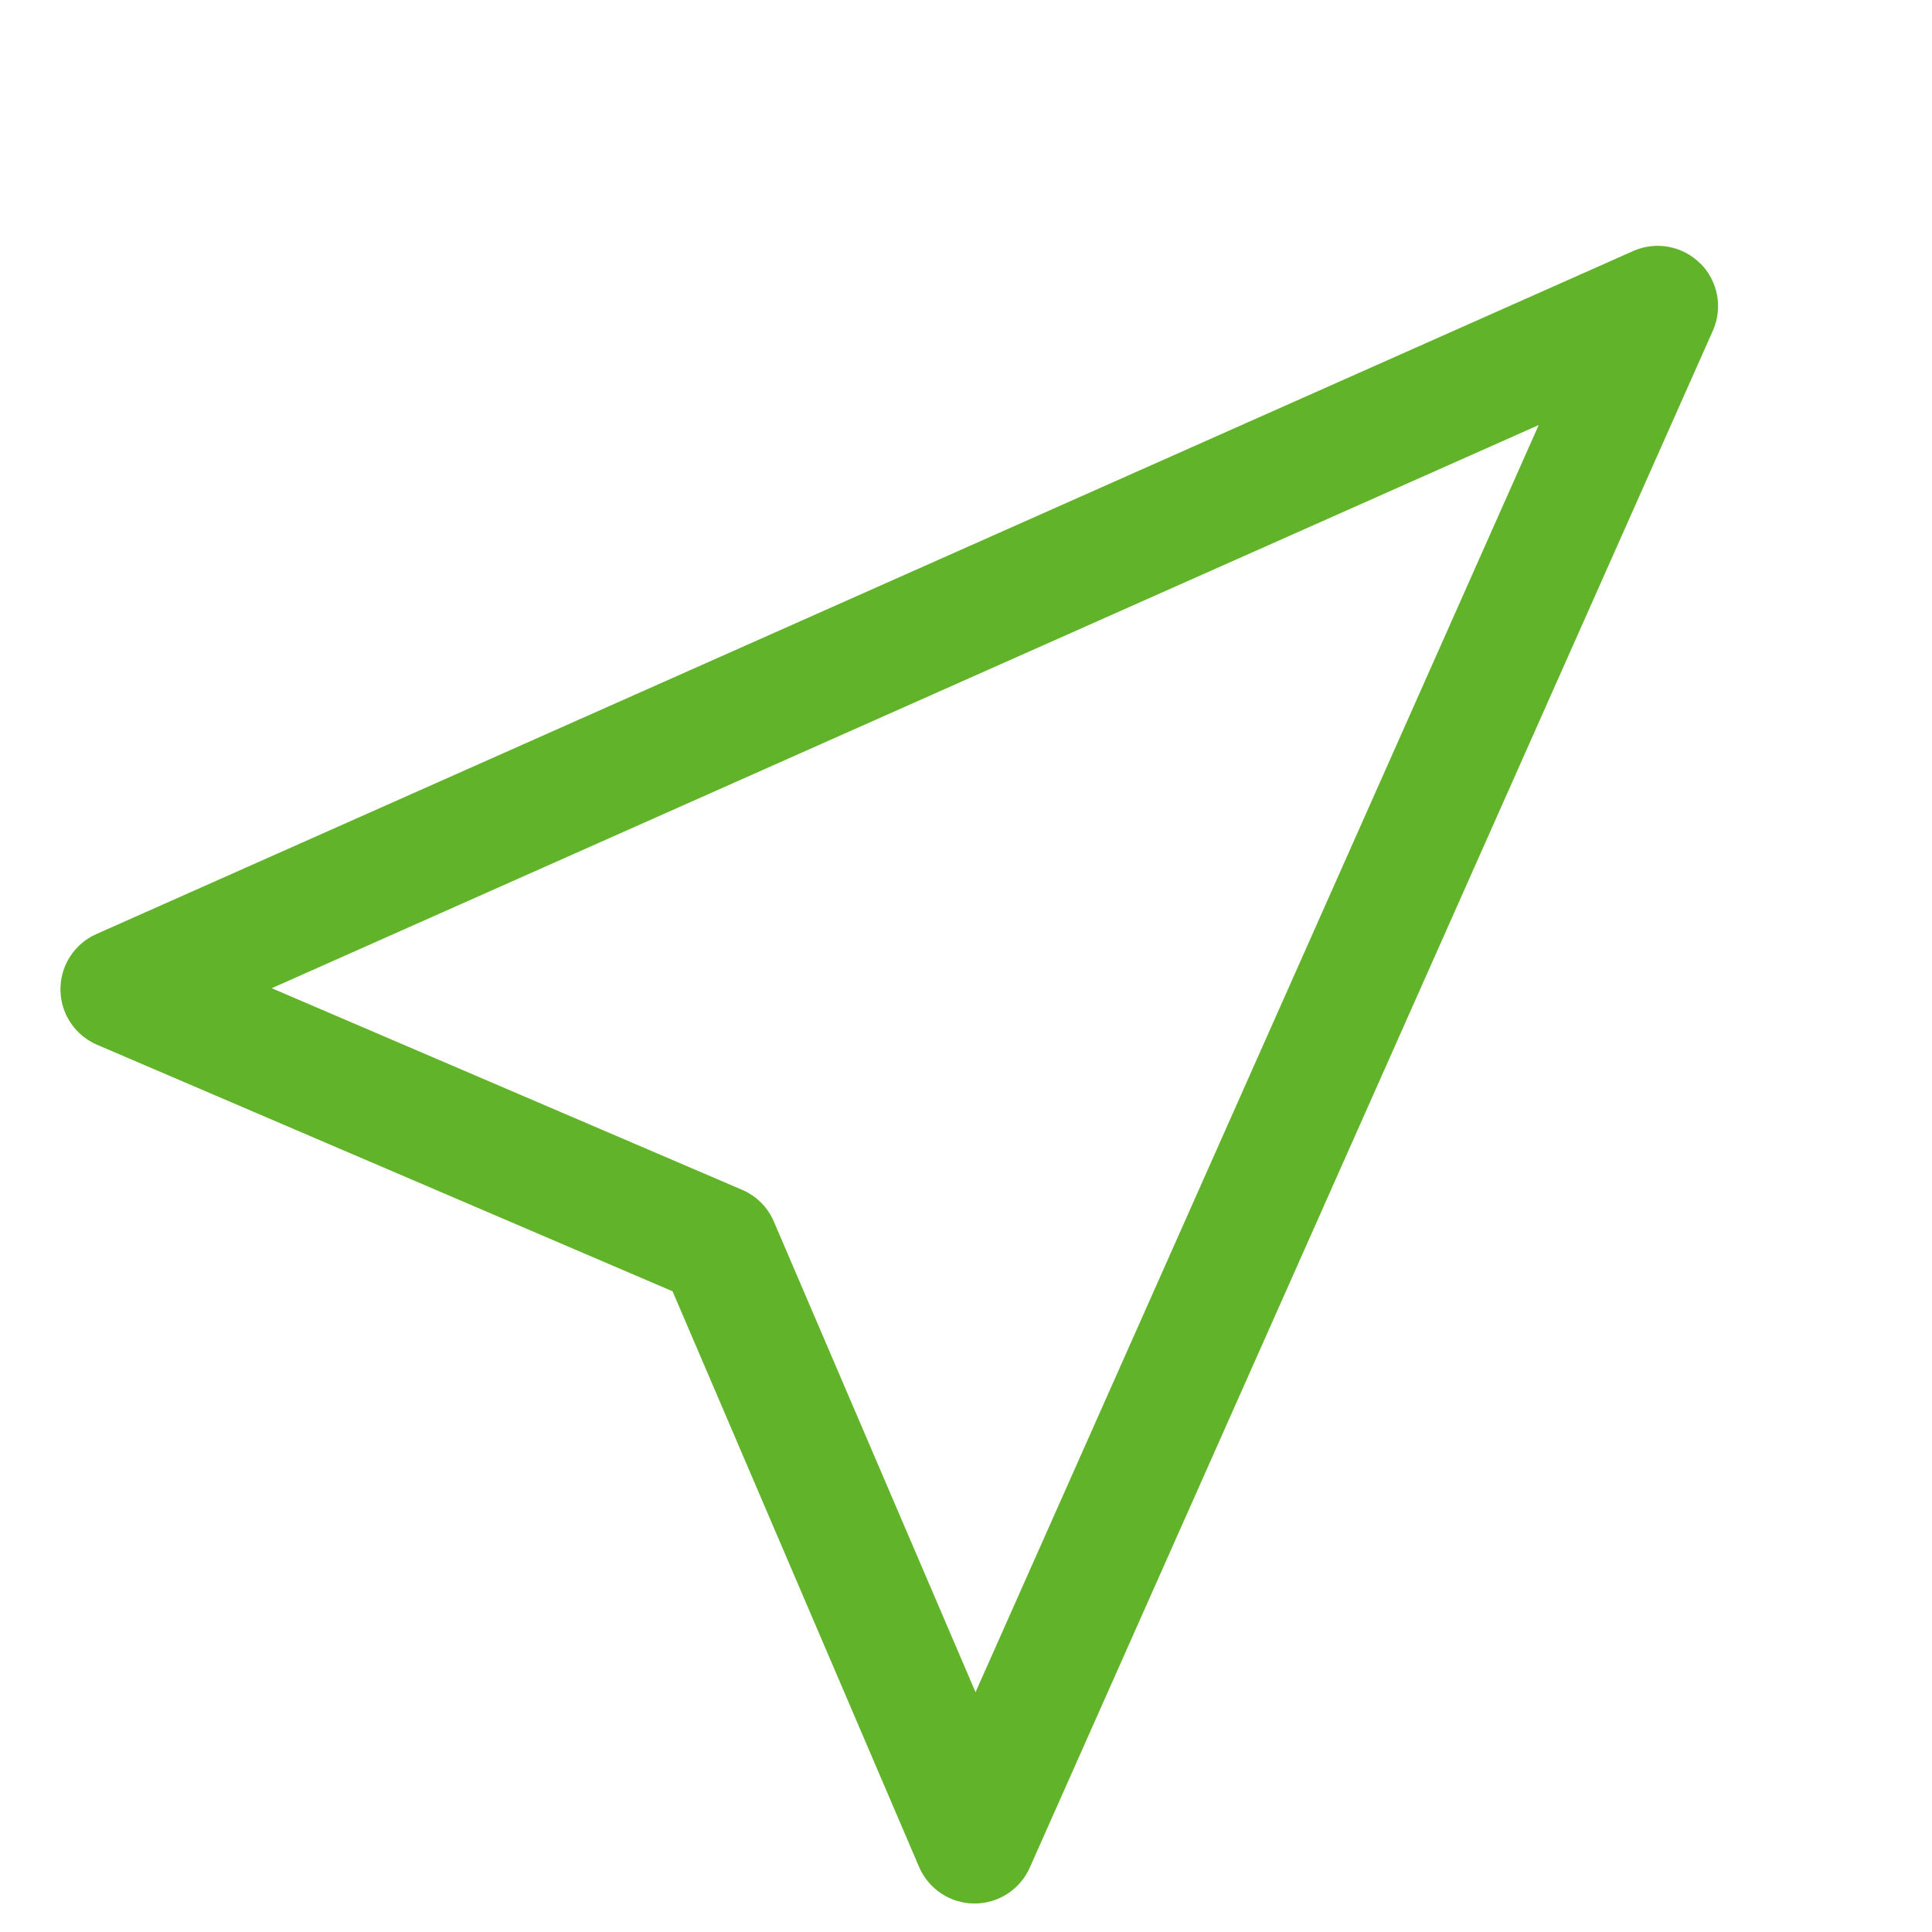
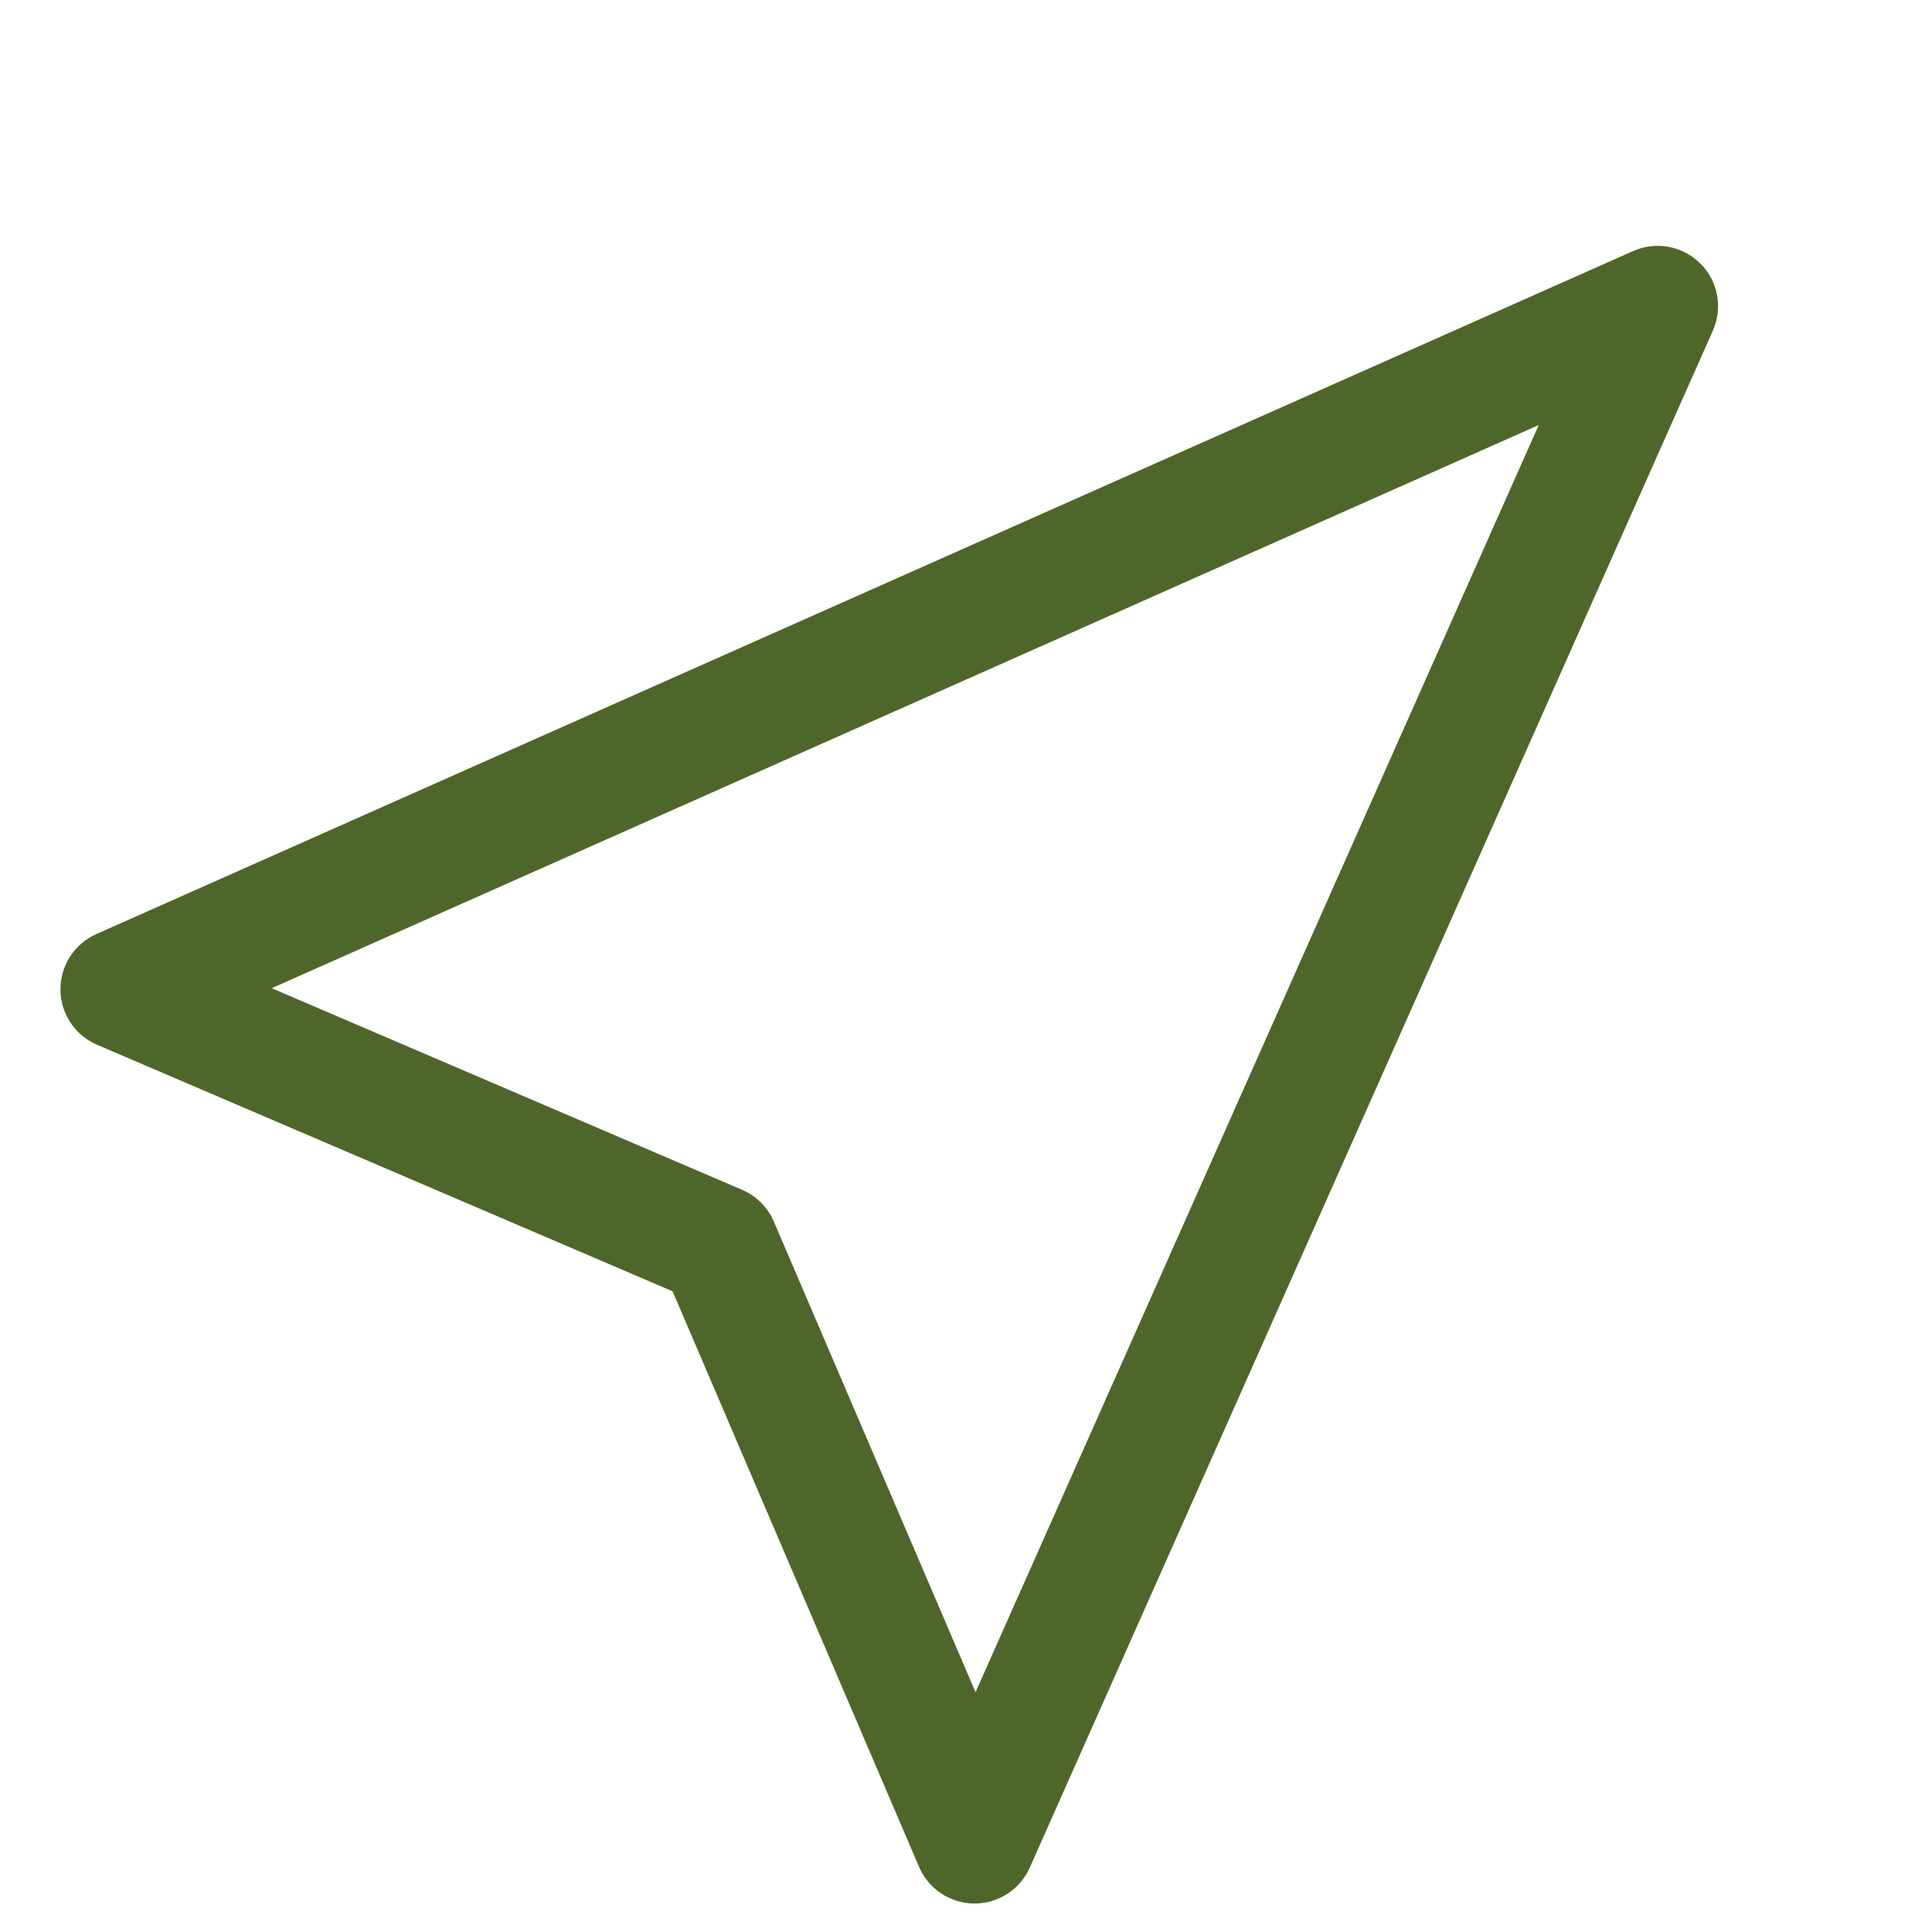
- <svg xmlns="http://www.w3.org/2000/svg" width="16px" height="16px" fill="#61b329" class="bi bi-cursor" viewBox="0 0 16 16" data-originalfillcolor="#9b1fe8" transform="rotate(0) scale(1, 1)">
+ <svg xmlns="http://www.w3.org/2000/svg" width="16px" height="16px" fill="#4d672a" class="bi bi-cursor" viewBox="0 0 16 16" data-originalfillcolor="#9b1fe8" transform="rotate(0) scale(1, 1)">
  <path d="M14.082 2.182a.5.5 0 0 1 .103.557L8.528 15.467a.5.5 0 0 1-.917-.007L5.57 10.694.803 8.652a.5.5 0 0 1-.006-.916l12.728-5.657a.5.5 0 0 1 .556.103zM2.25 8.184l3.897 1.67a.5.5 0 0 1 .262.263l1.67 3.897L12.743 3.52z" />
</svg>
